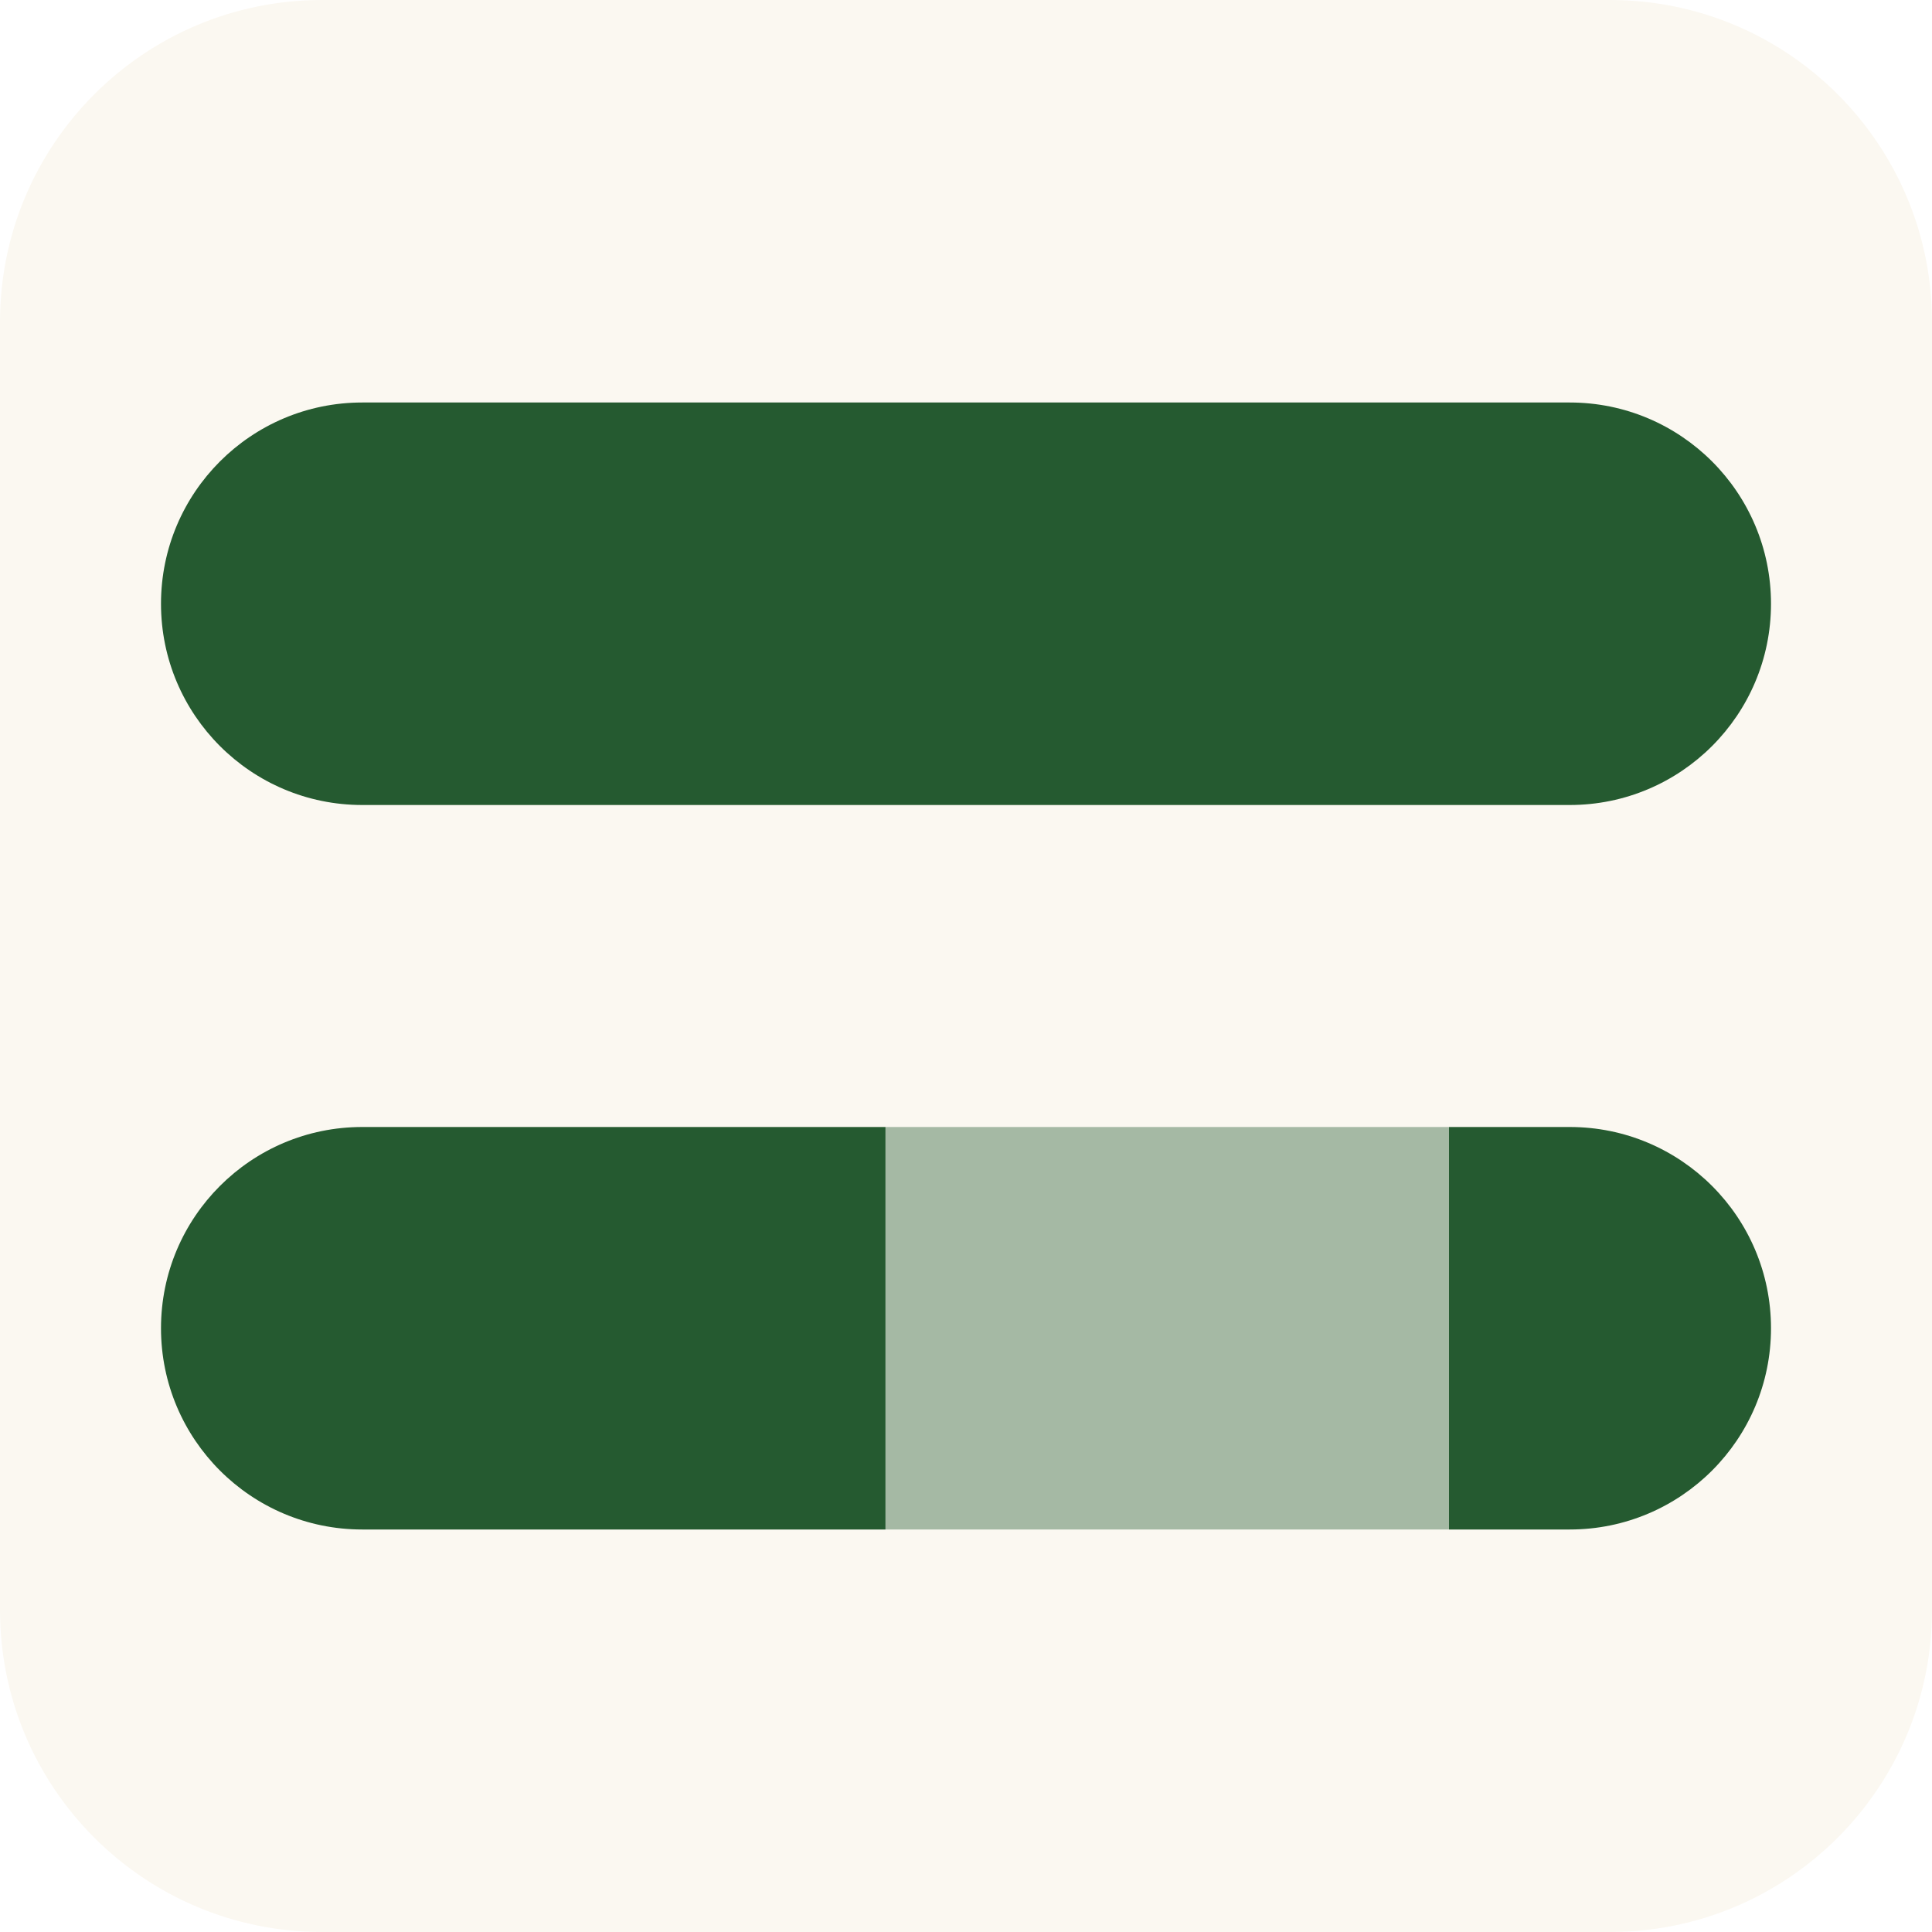
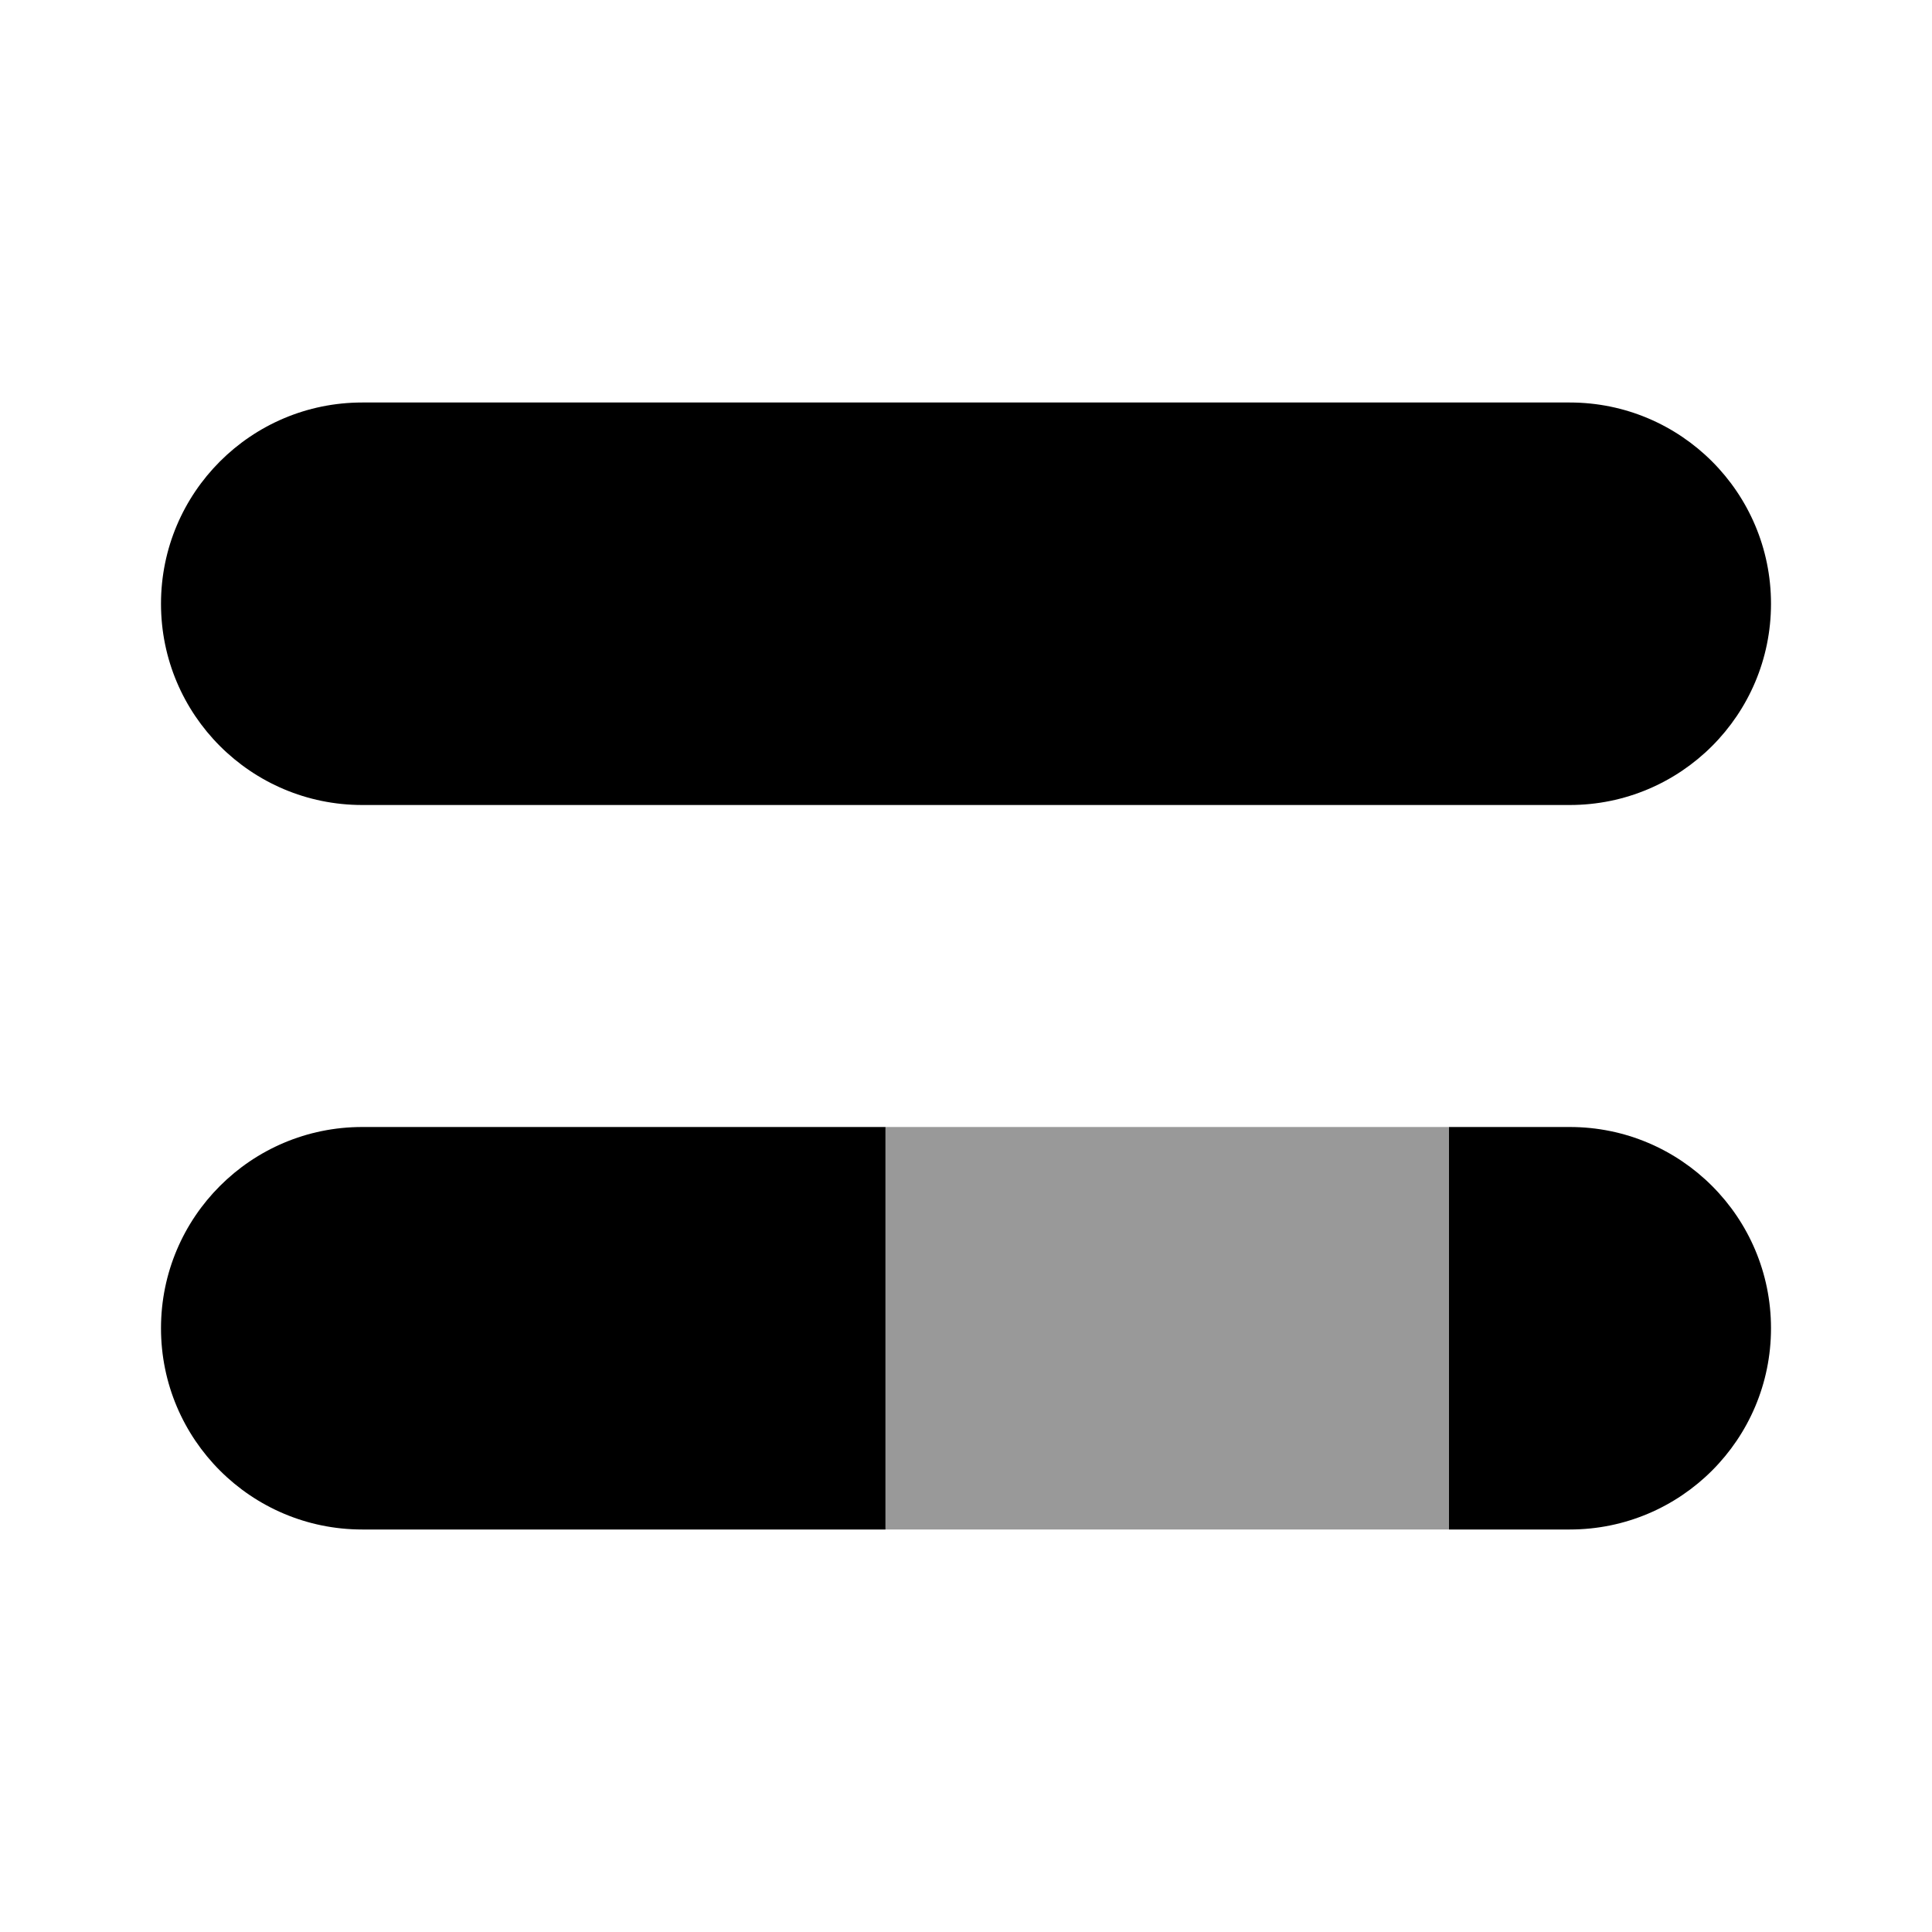
- <svg xmlns="http://www.w3.org/2000/svg" viewBox="0 0 24 24">
-   <rect width="24" height="24" rx="4" fill="#fbf8f1" />
-   <g fill="#255a30">
+ <svg xmlns="http://www.w3.org/2000/svg" viewBox="0 0 24 24" width="96" height="96">
+   <g fill="currentColor">
    <rect x="2" y="5" width="20" height="5" rx="2.5" />
    <path d="M4.5 14H11v5H4.5a2.5 2.5 0 0 1 0-5Z" />
    <path d="M18 14h1.5a2.5 2.5 0 0 1 0 5H18Z" />
    <rect x="11" y="14" width="7" height="5" fill-opacity="0.4" />
  </g>
</svg>
